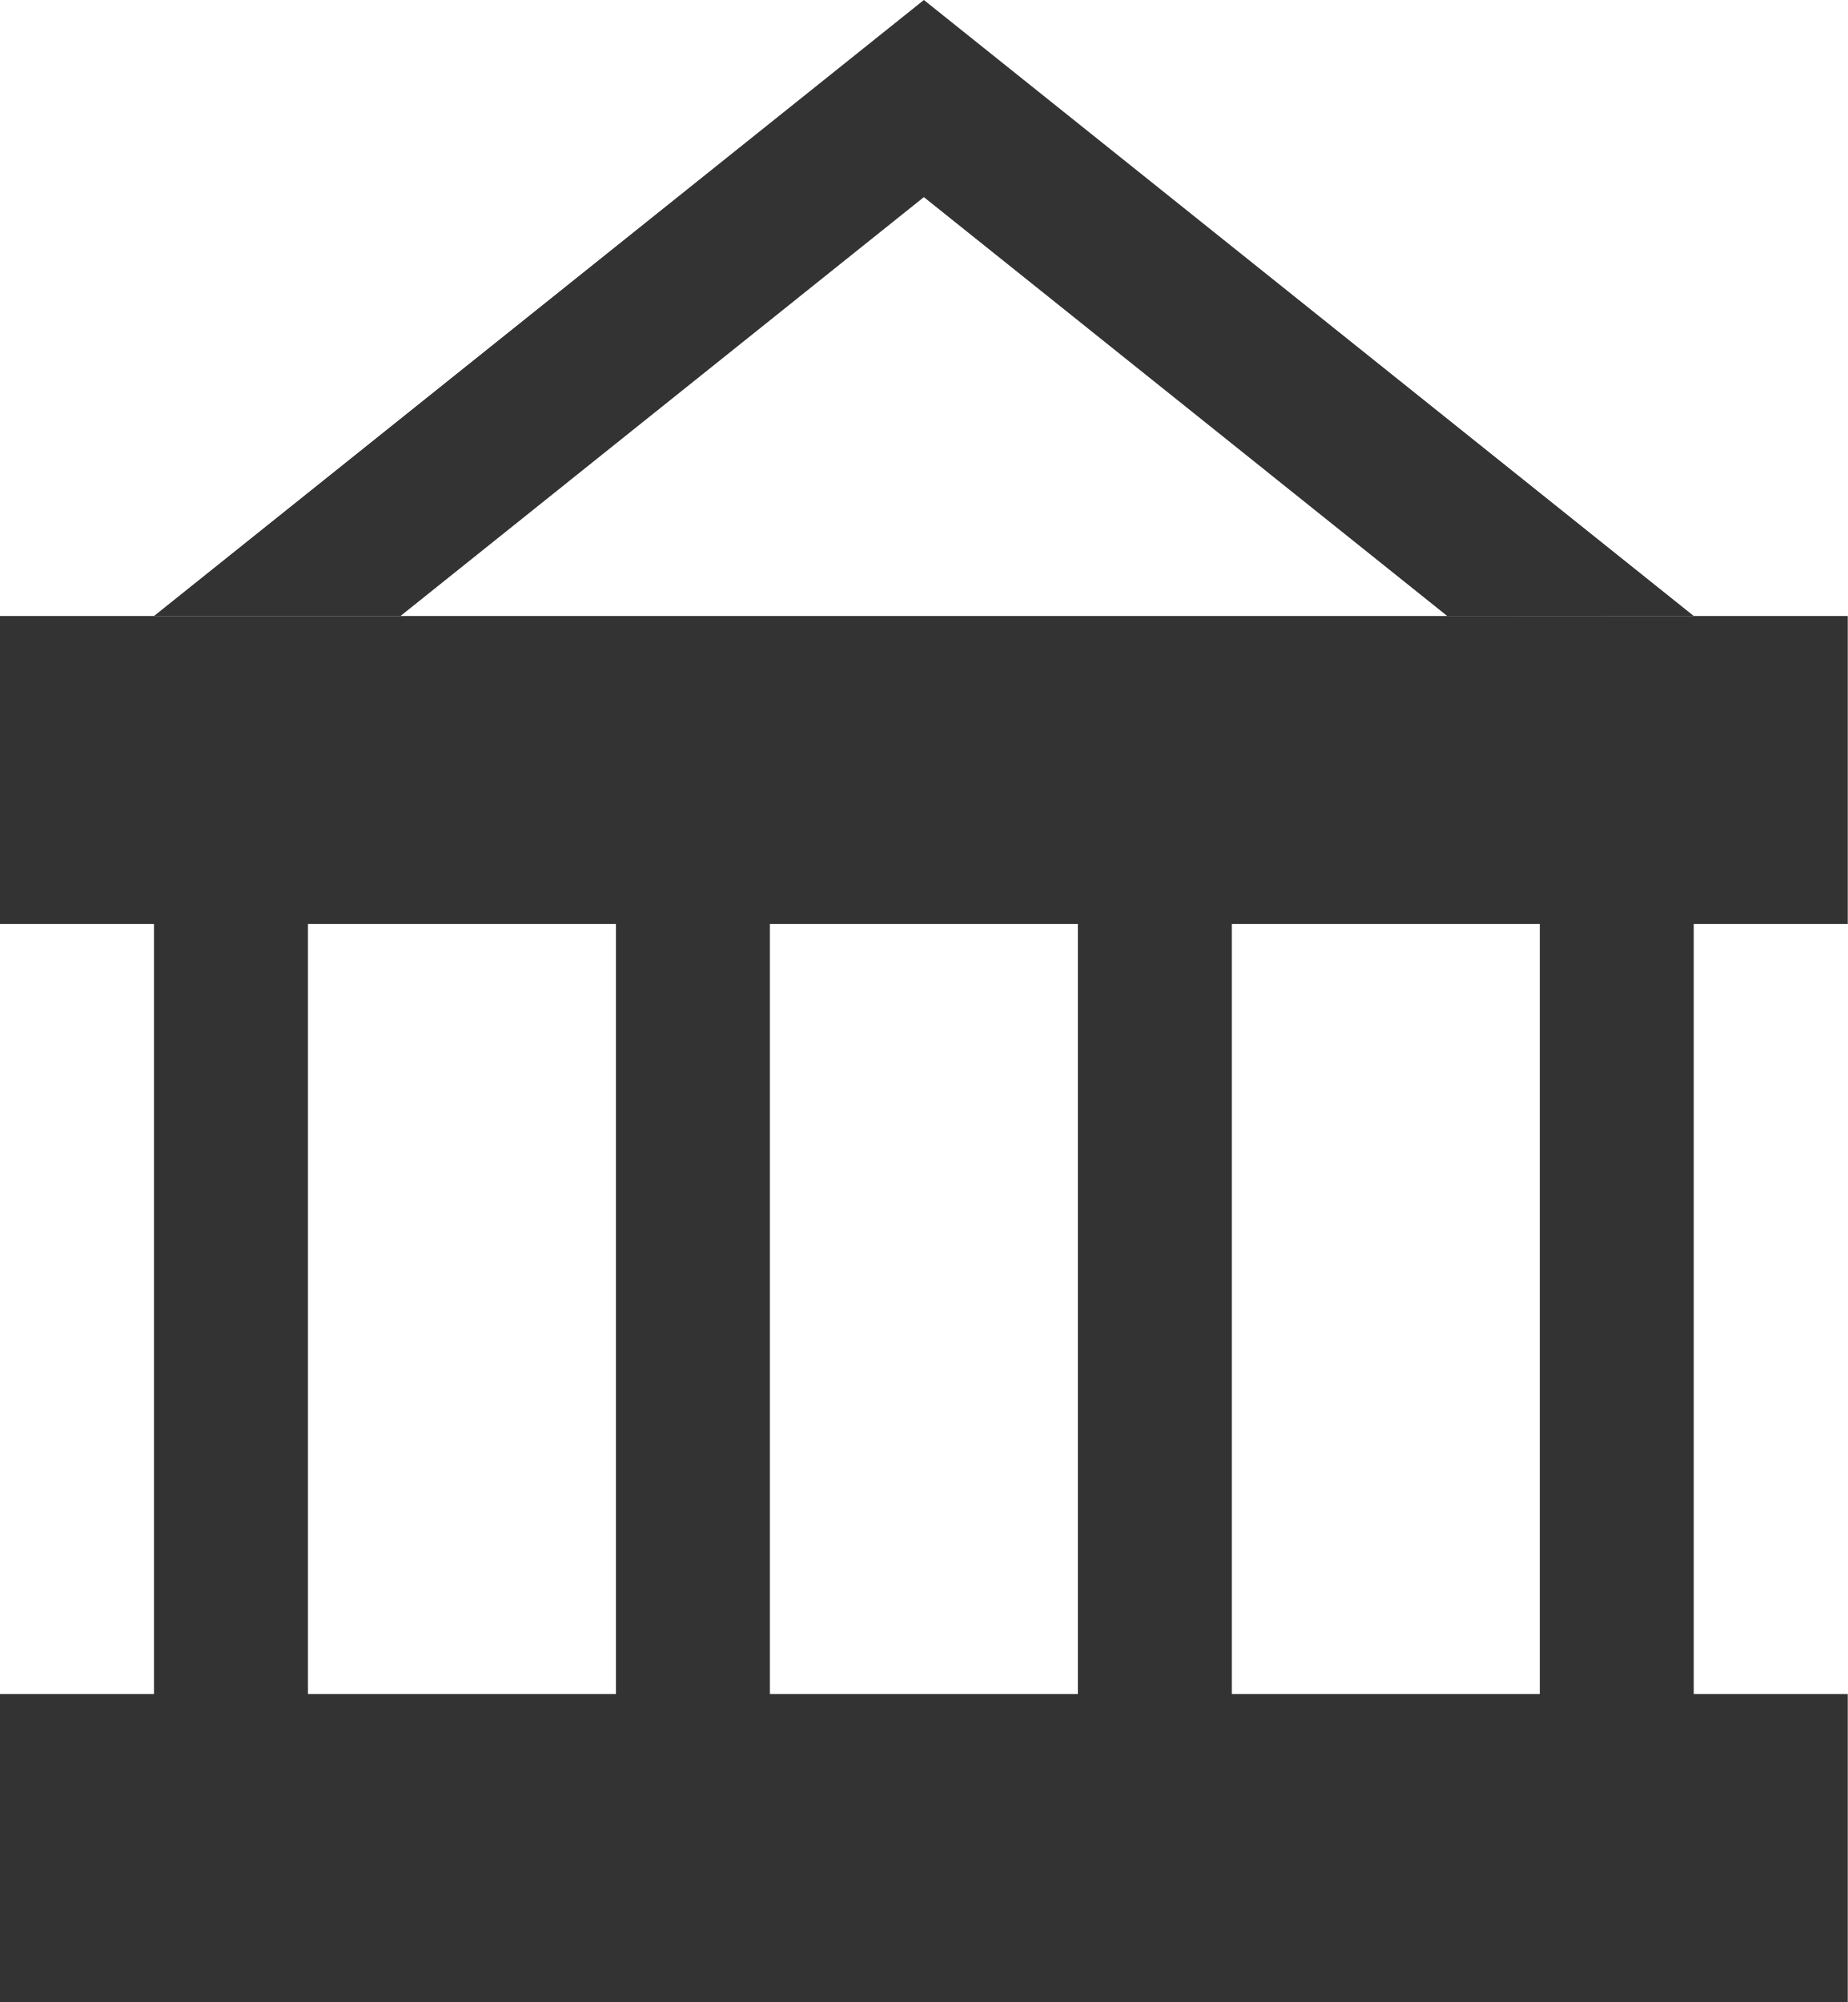
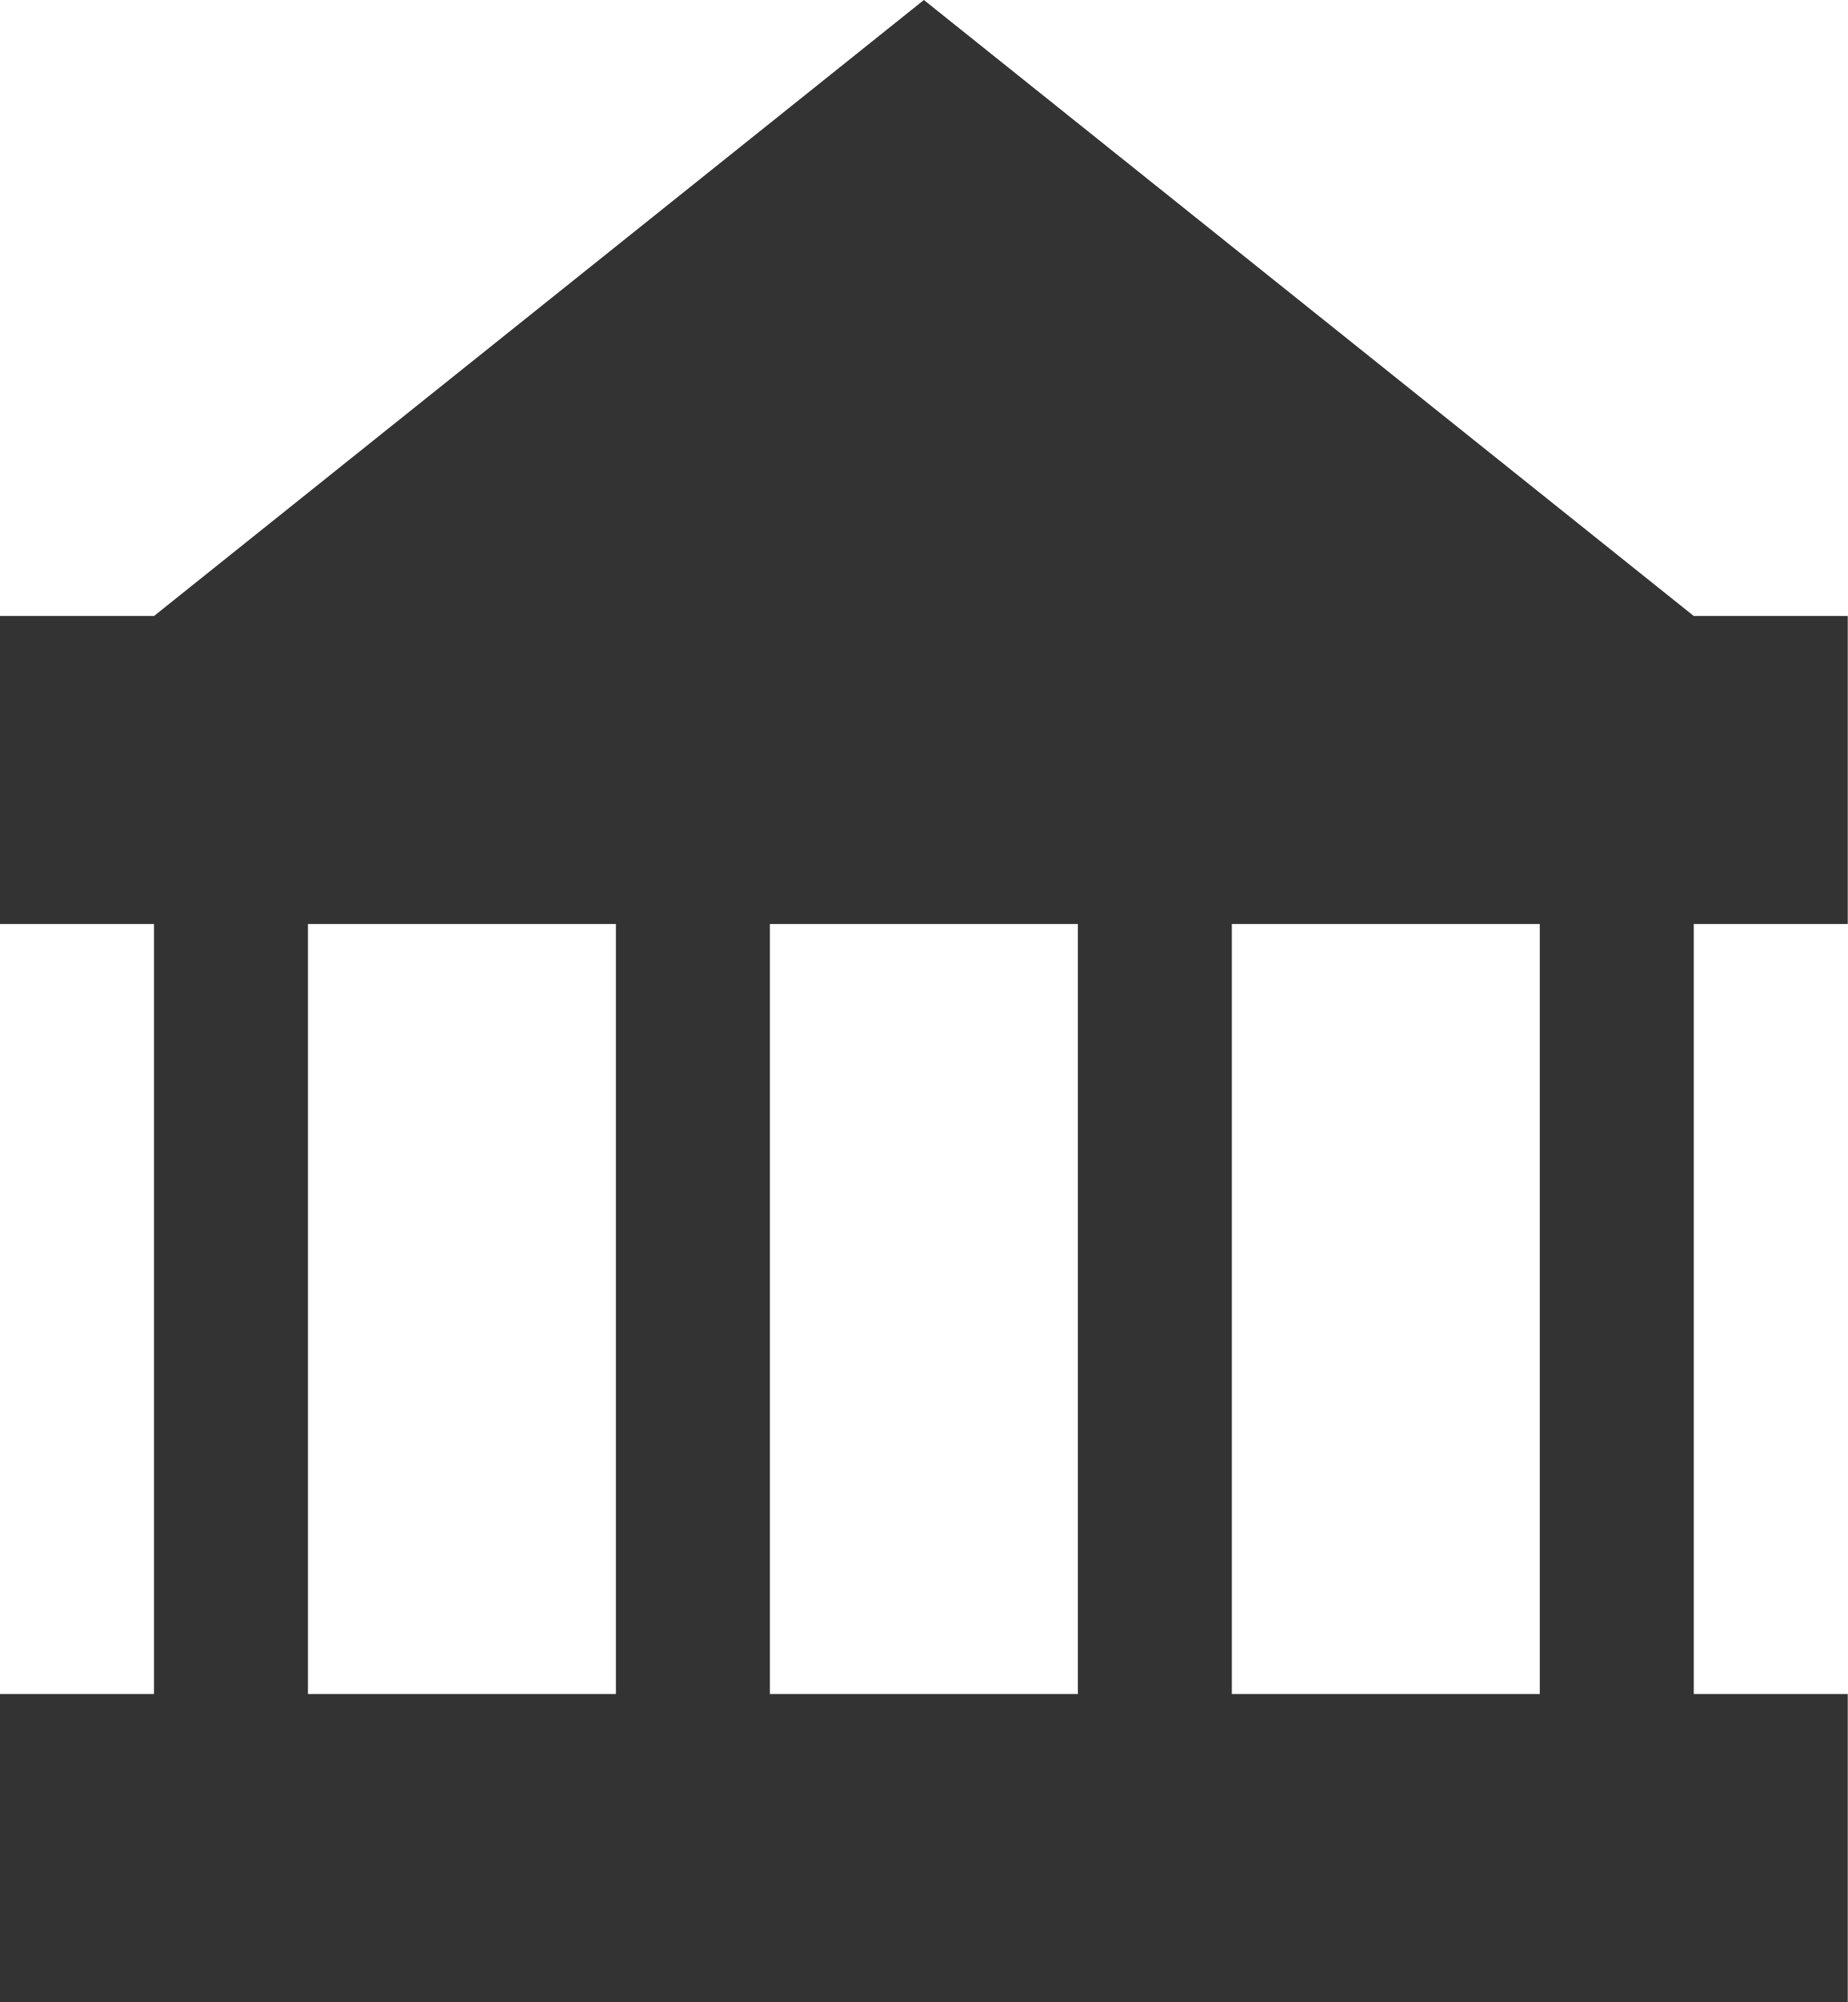
<svg xmlns="http://www.w3.org/2000/svg" version="1.1" id="Слой_1" x="0px" y="0px" width="12px" height="13px" viewBox="0 0 12 13" enable-background="new 0 0 12 13" xml:space="preserve">
-   <path fill="#333333" d="M0,4h12v2l0,0l0,0l0,0l0,0l0,0l0,0l0,0l0,0h-1v5h1v2H0v-2h1V6H0l0,0l0,0l0,0V4z M4,6H2v5h2V6z M7,6H5v5h2V6z   M10,6H8v5h0.016H10V6z" />
-   <polygon fill="#333333" points="1,4 6,0 11,4 9.4,4.001 6,1.28 2.601,4 " />
+   <path fill="#333333" d="M4,6H2v5h2V6z M7,6H5v5h2V6z M10,6H8v5h0.016H10V6z M1,4l5-4l5,4h1l0,0l0,0l0,0v2l0,0l0,0l0,0l0,0l0,0l0,0  l0,0l0,0h-1v5h1v2H0v-2h1V6H0l0,0l0,0l0,0V4h0C0,4,1,4,1,4z" />
</svg>
